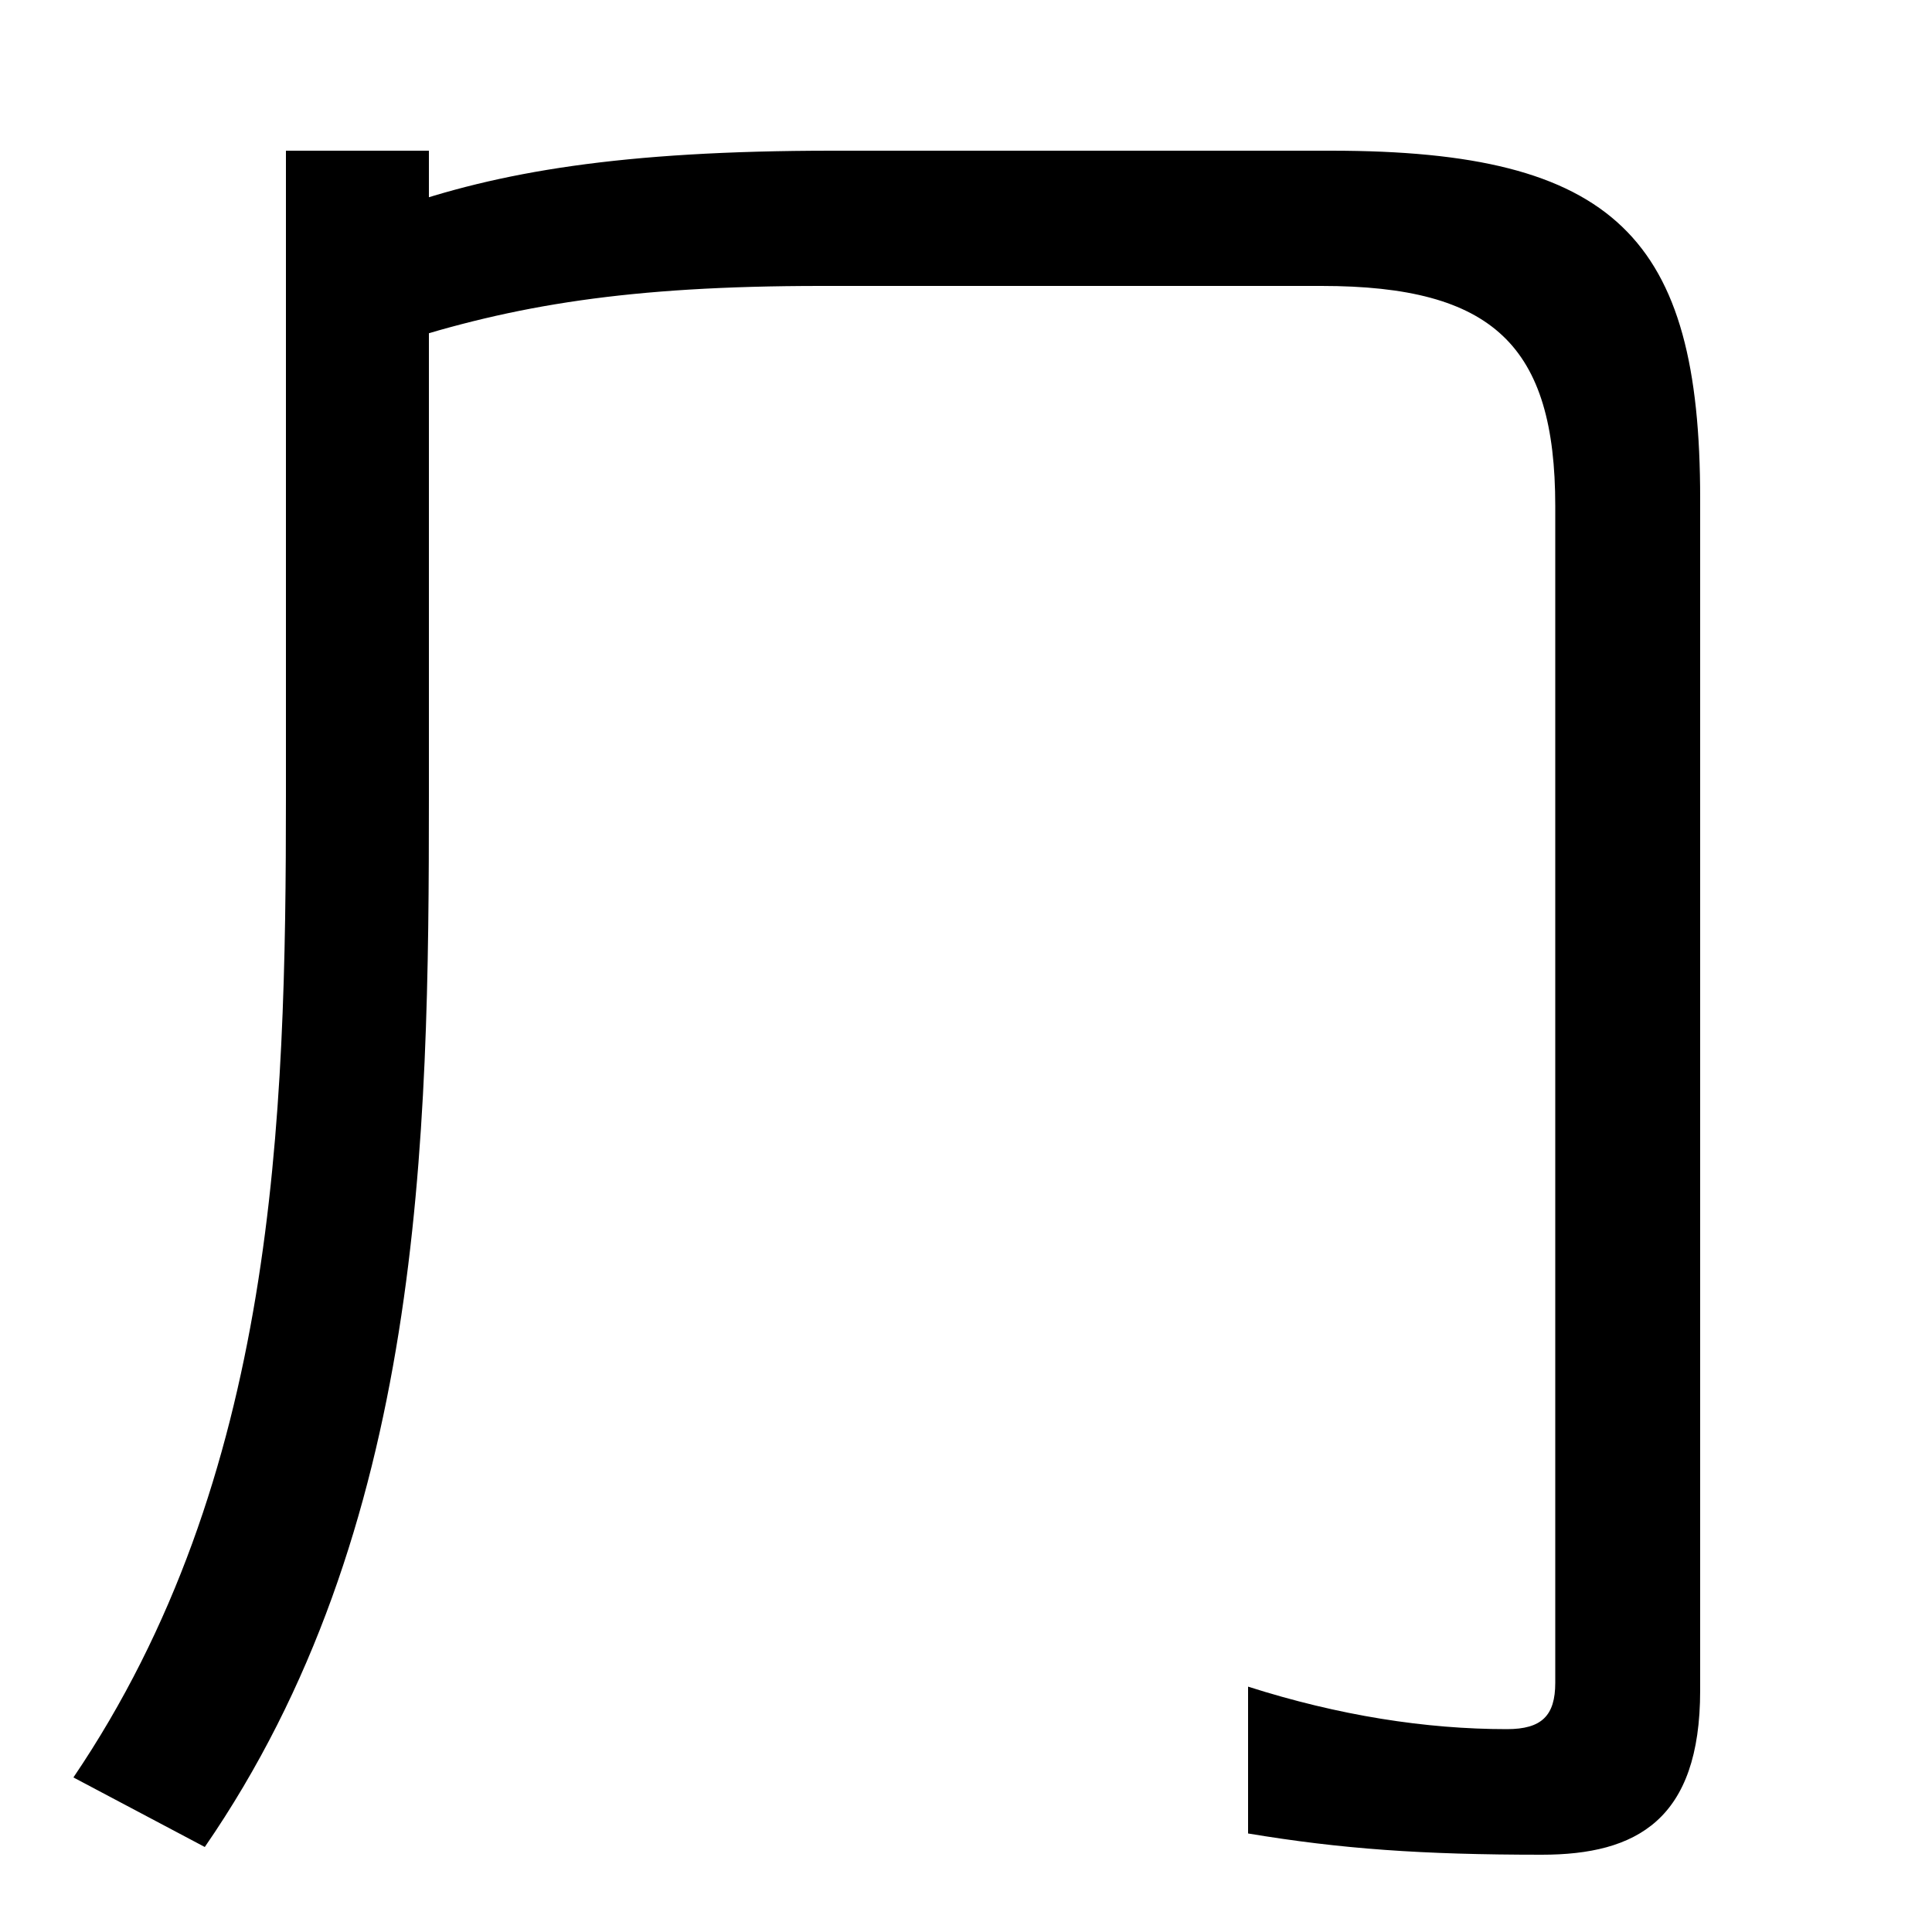
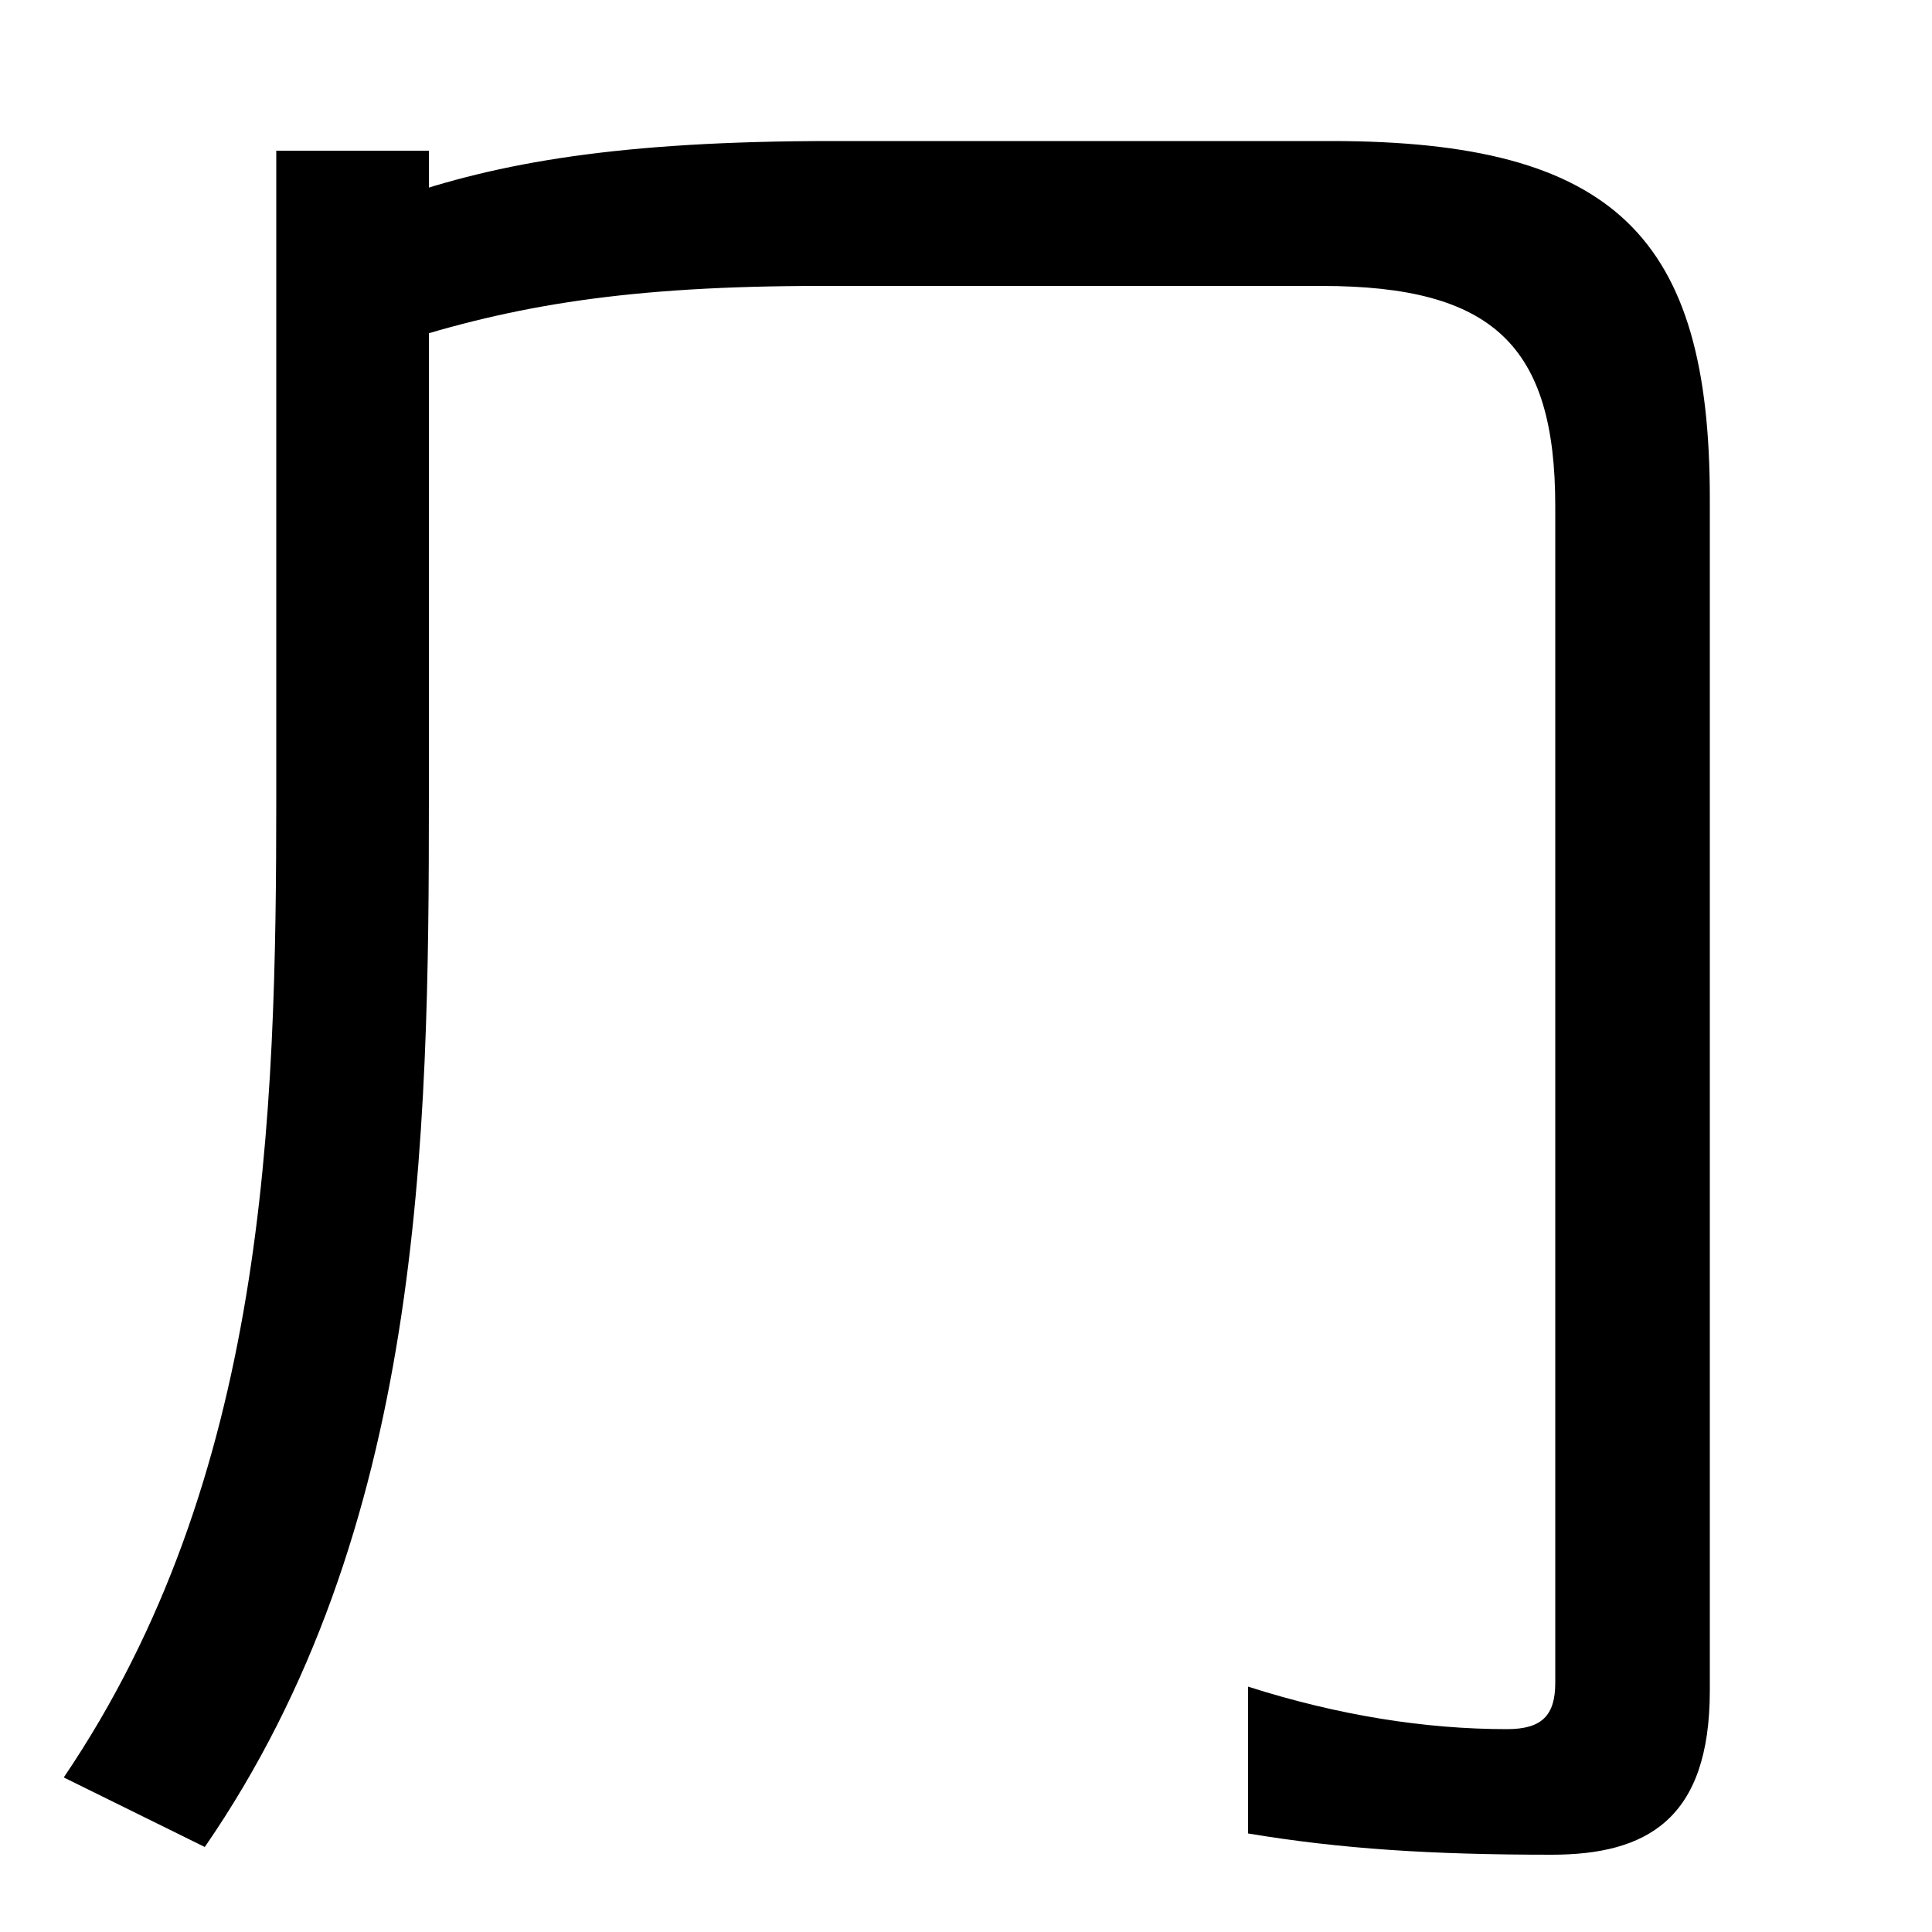
<svg xmlns="http://www.w3.org/2000/svg" width="1000" height="1000">
-   <path d="M798 -80C847 -80 880 -62 880 5V622C880 757 836 802 689 802H431C321 802 258 791 204 772V702C266 722 325 732 425 732H684C773 732 805 701 805 618V9C805 -8 798 -15 780 -15C738 -15 693 -8 646 7V-69C694 -77 736 -80 798 -80ZM38 -40 106 -76C219 88 222 289 222 468V802H148V468C148 300 143 115 38 -40Z" transform="translate(0, 880) scale(1,-1)" />
+   <path d="M803 -80C852 -80 885 -62 885 5V622C885 757 836 807 689 807H431C321 807 258 796 204 777V702C266 722 325 732 425 732H684C773 732 805 701 805 618V9C805 -8 798 -15 780 -15C738 -15 693 -8 646 7V-69C694 -77 741 -80 803 -80ZM33 -40 106 -76C219 88 222 289 222 468V802H143V468C143 300 138 115 33 -40Z" transform="translate(0, 880) scale(1,-1)" />
</svg>
